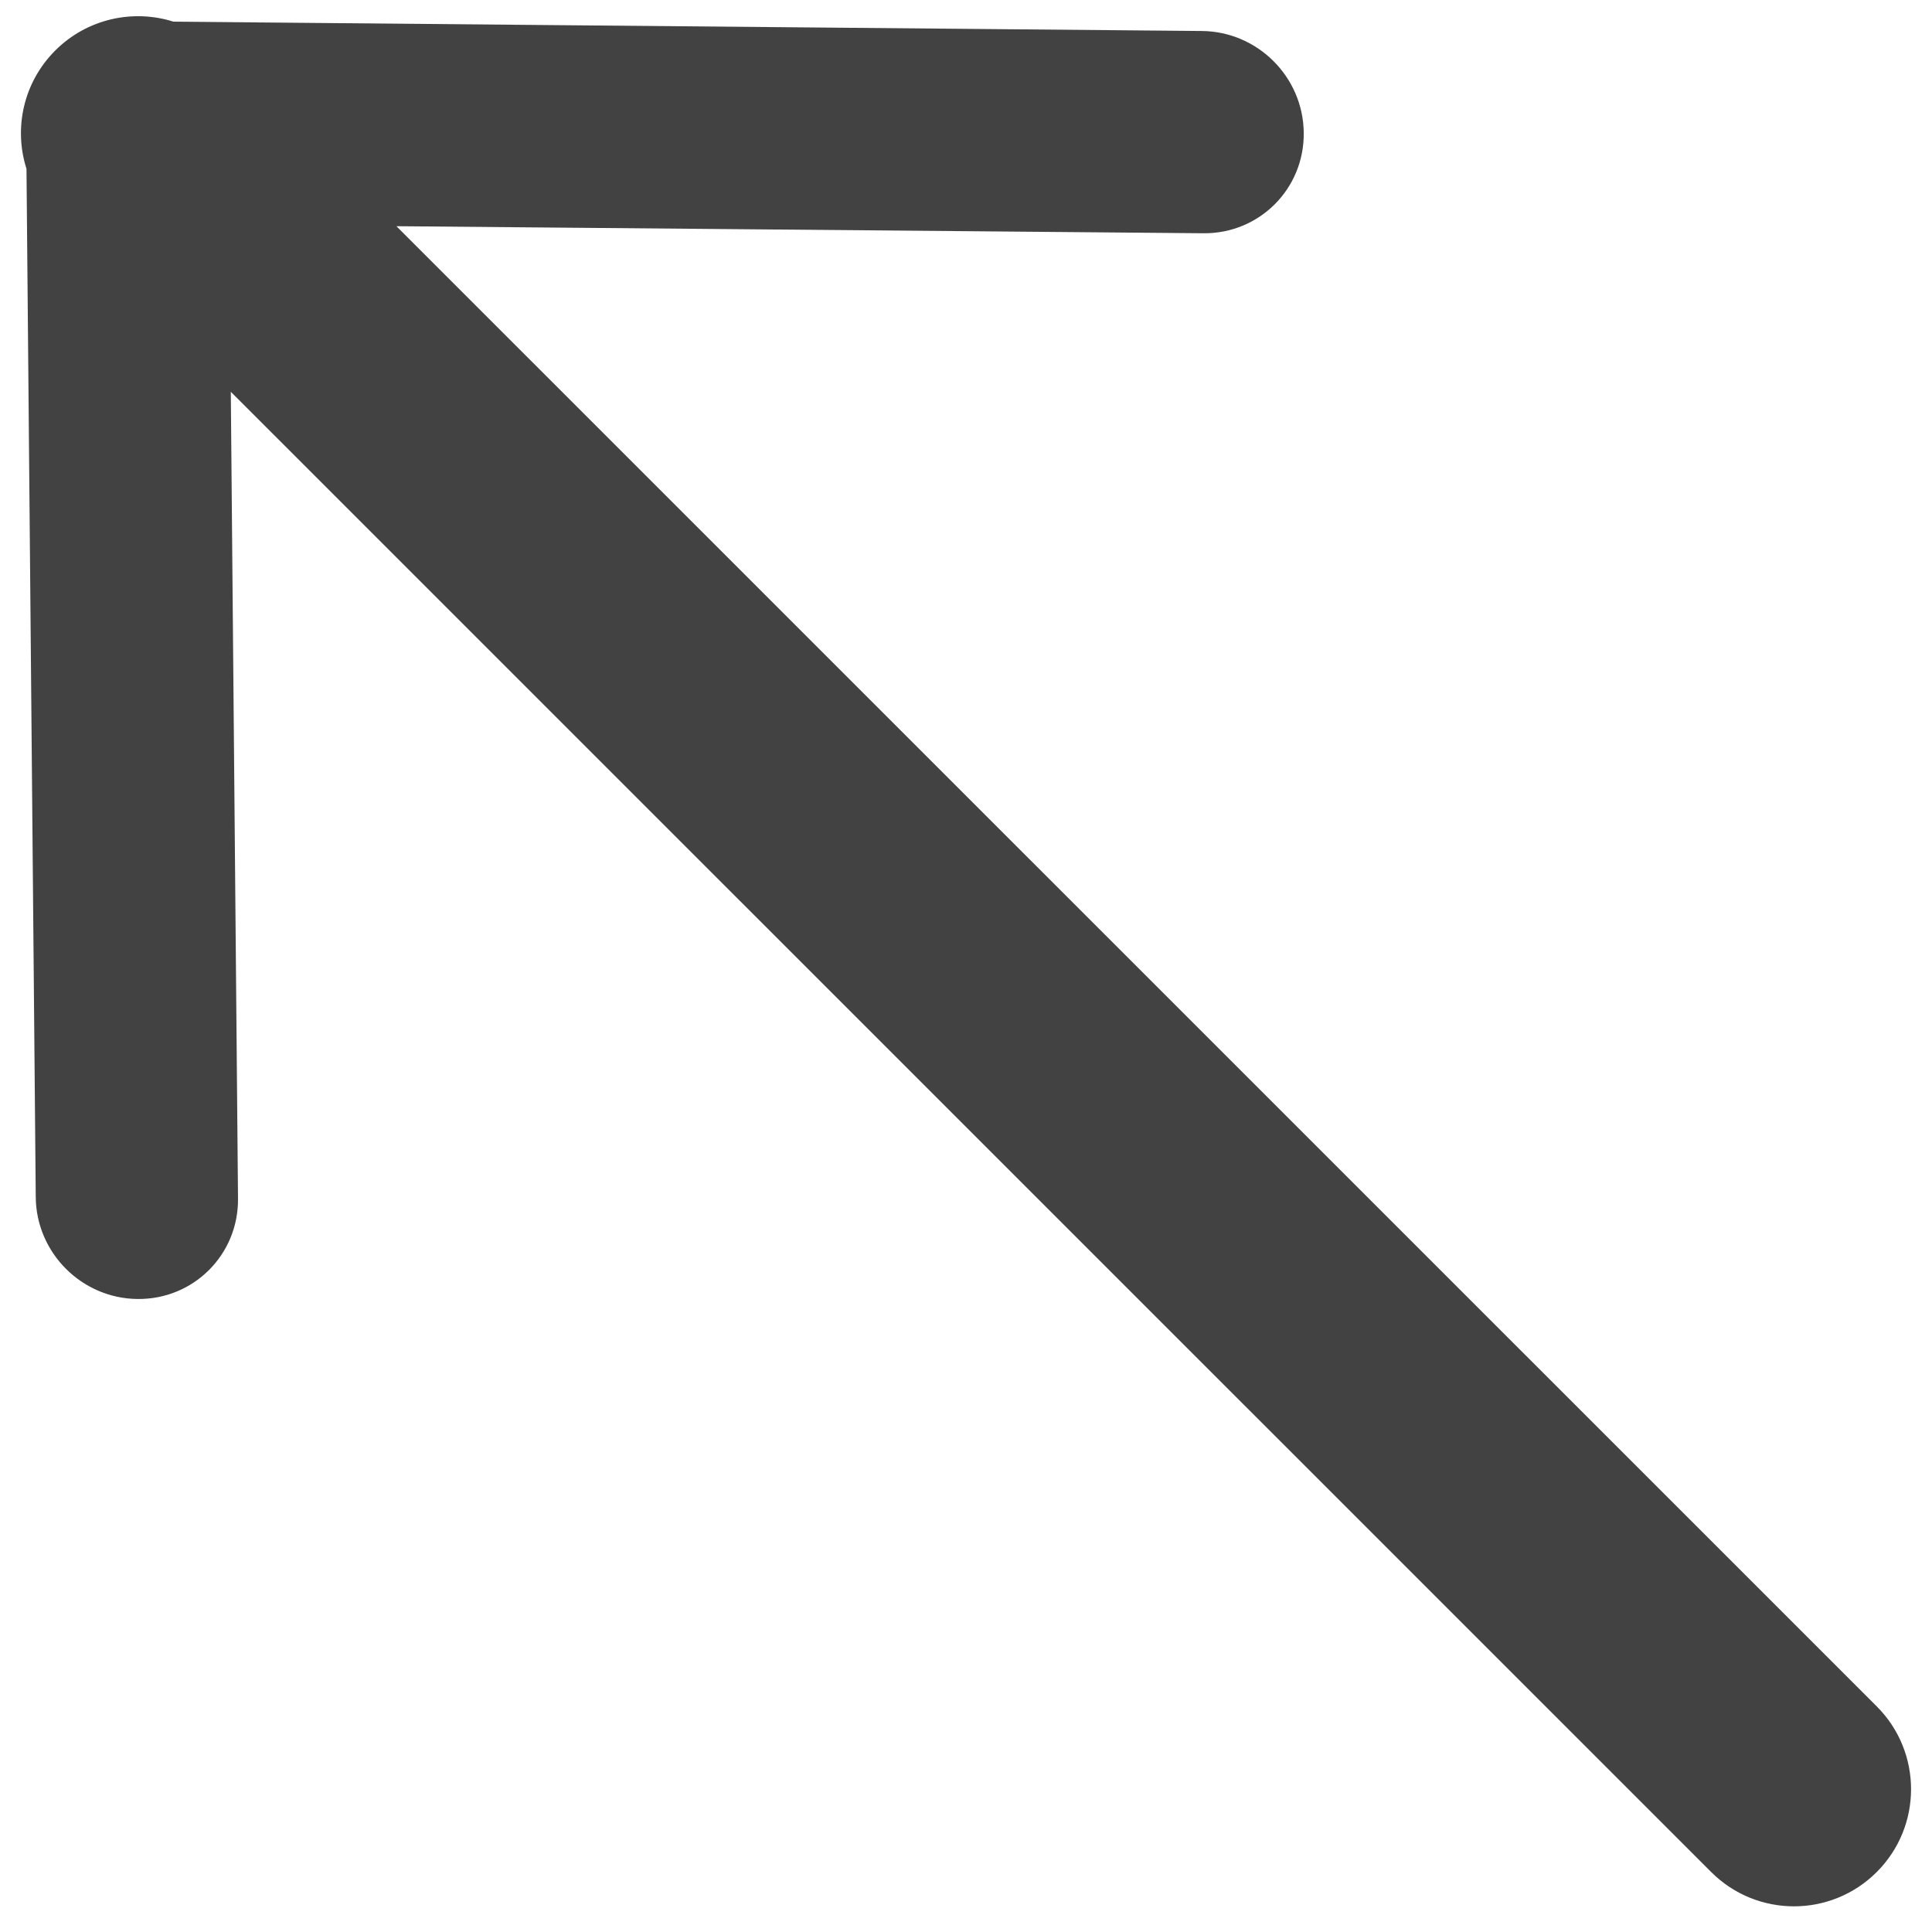
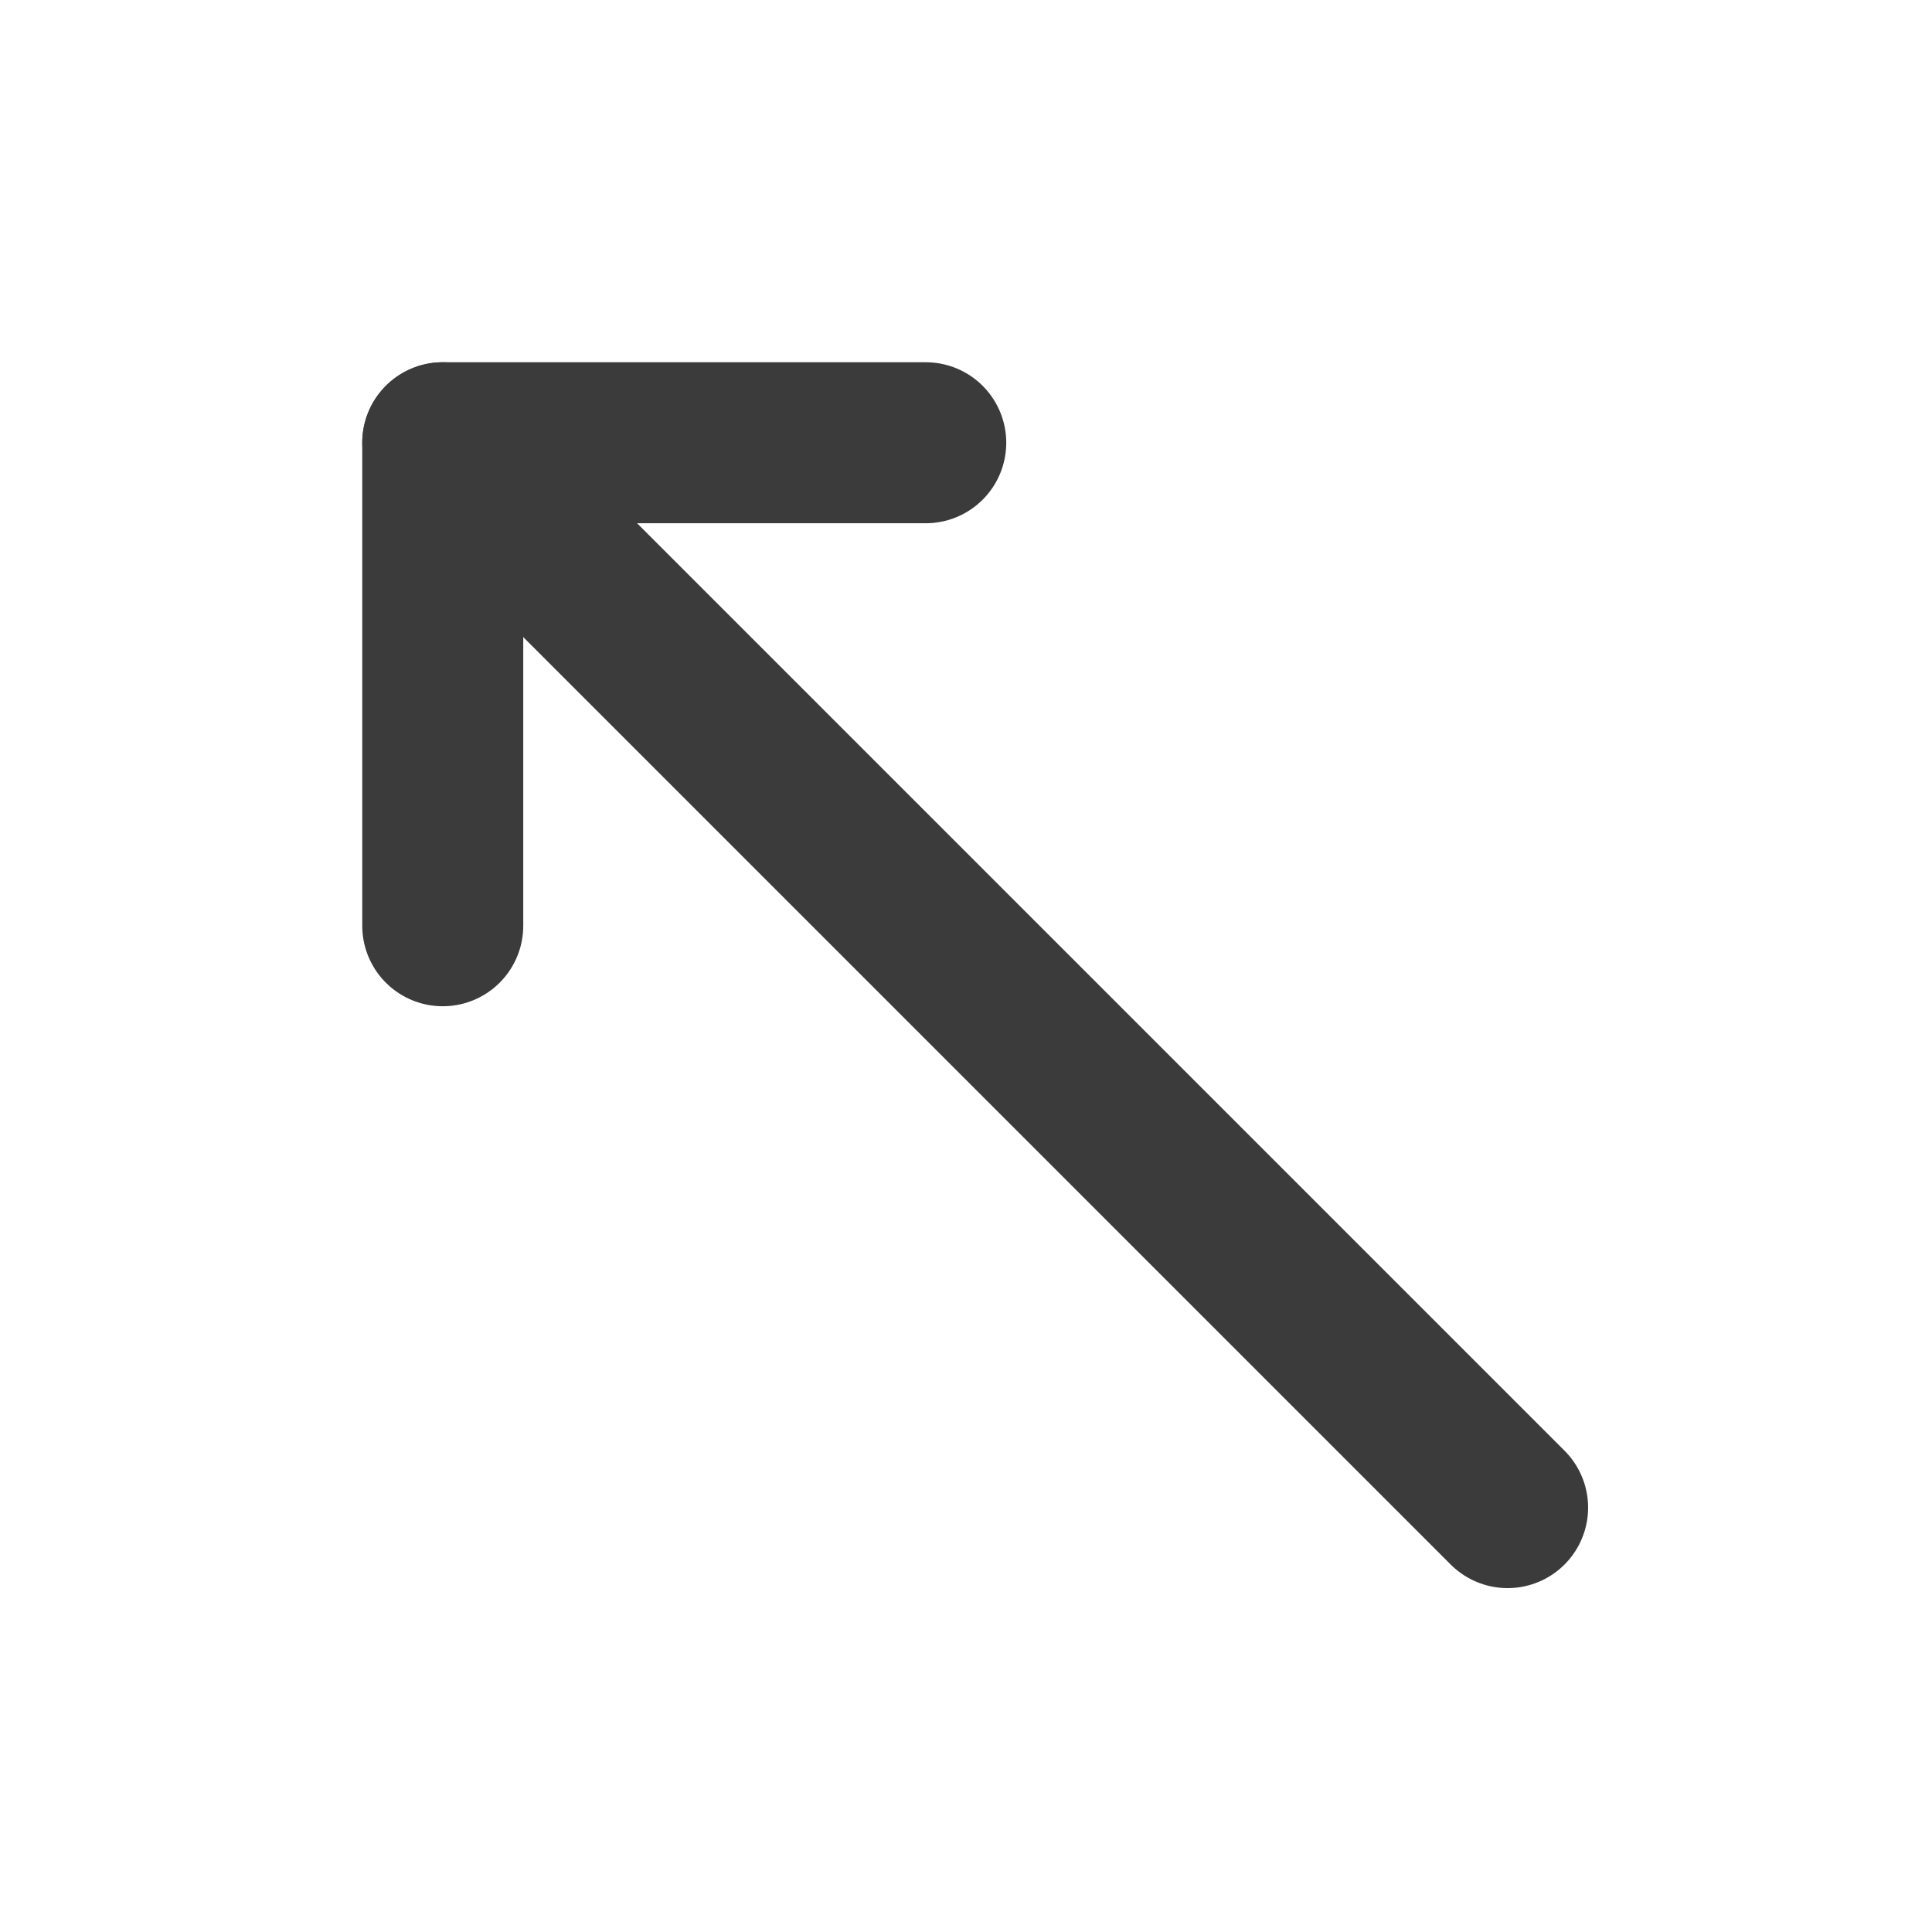
- <svg xmlns="http://www.w3.org/2000/svg" width="18px" height="18px" viewBox="0 0 18 18" version="1.1">
-   <g id="控件" stroke="none" stroke-width="1" fill="none" fill-rule="evenodd" fill-opacity="0.74">
-     <g id="箭头" transform="translate(-6, -6)" fill="#000000" fill-rule="nonzero">
-       <path d="M19.575,7.274 L26.41,13.987 C26.761,14.168 27,14.534 27,14.956 C27,15.377 26.761,15.743 26.411,15.925 L19.575,22.638 C19.204,23.003 18.603,23.003 18.232,22.638 C17.86,22.273 17.86,21.681 18.232,21.316 L23.595,16.046 L4.091,16.047 C3.488,16.047 3,15.558 3,14.956 C3,14.353 3.488,13.865 4.091,13.865 L23.595,13.864 L18.232,8.596 C17.86,8.231 17.86,7.639 18.232,7.274 C18.603,6.909 19.204,6.909 19.575,7.274 Z" transform="translate(15, 14.95588) rotate(-135) translate(-15, -14.95588) " />
+ <svg xmlns="http://www.w3.org/2000/svg" width="24px" height="24px" viewBox="0 0 24 24" version="1.1">
+   <g id="箭头" stroke="none" stroke-width="1" fill="none" fill-rule="evenodd" opacity="0.778" stroke-linecap="round">
+     <g id="编组-2" transform="translate(5, 5)" stroke="#040404" stroke-width="2">
+       <g id="编组">
+         <line x1="0.5" y1="0.5" x2="6.5" y2="0.5" id="直线-7" />
+         <line x1="0.5" y1="0.5" x2="0.5" y2="6.5" id="直线-8" />
+       </g>
+       <line x1="1" y1="1" x2="13.728" y2="13.728" id="直线" />
    </g>
  </g>
</svg>
